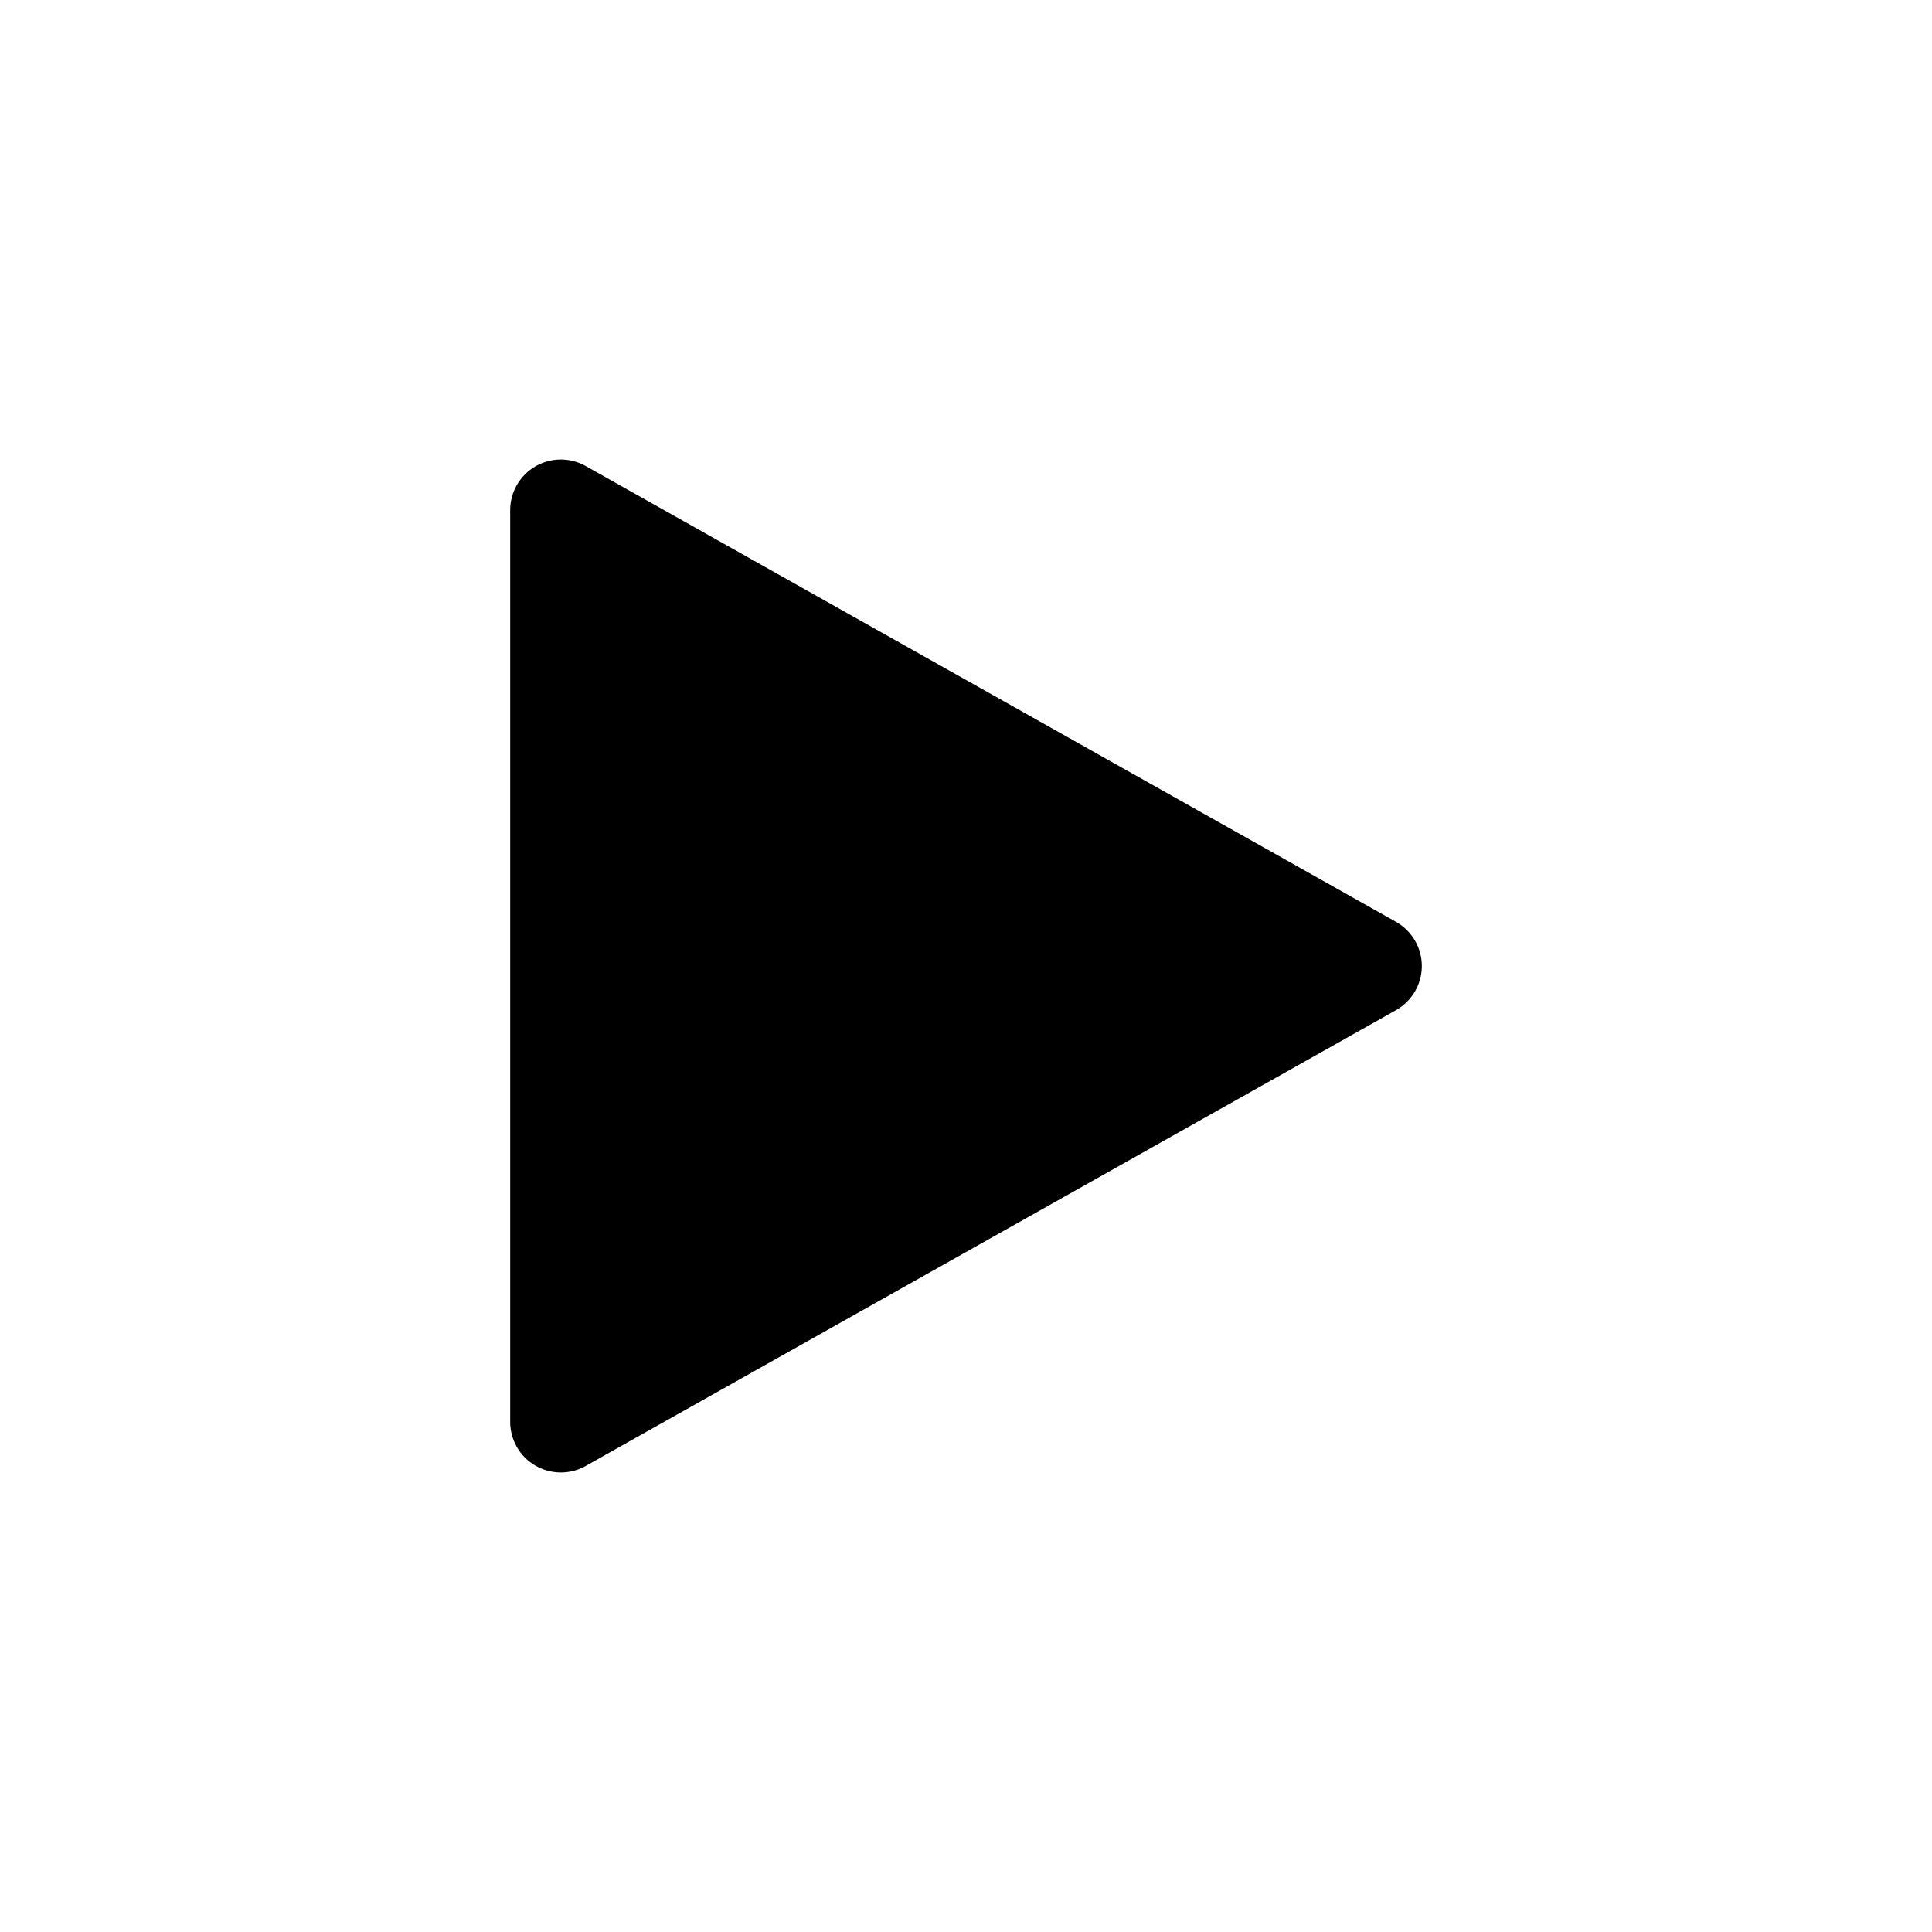
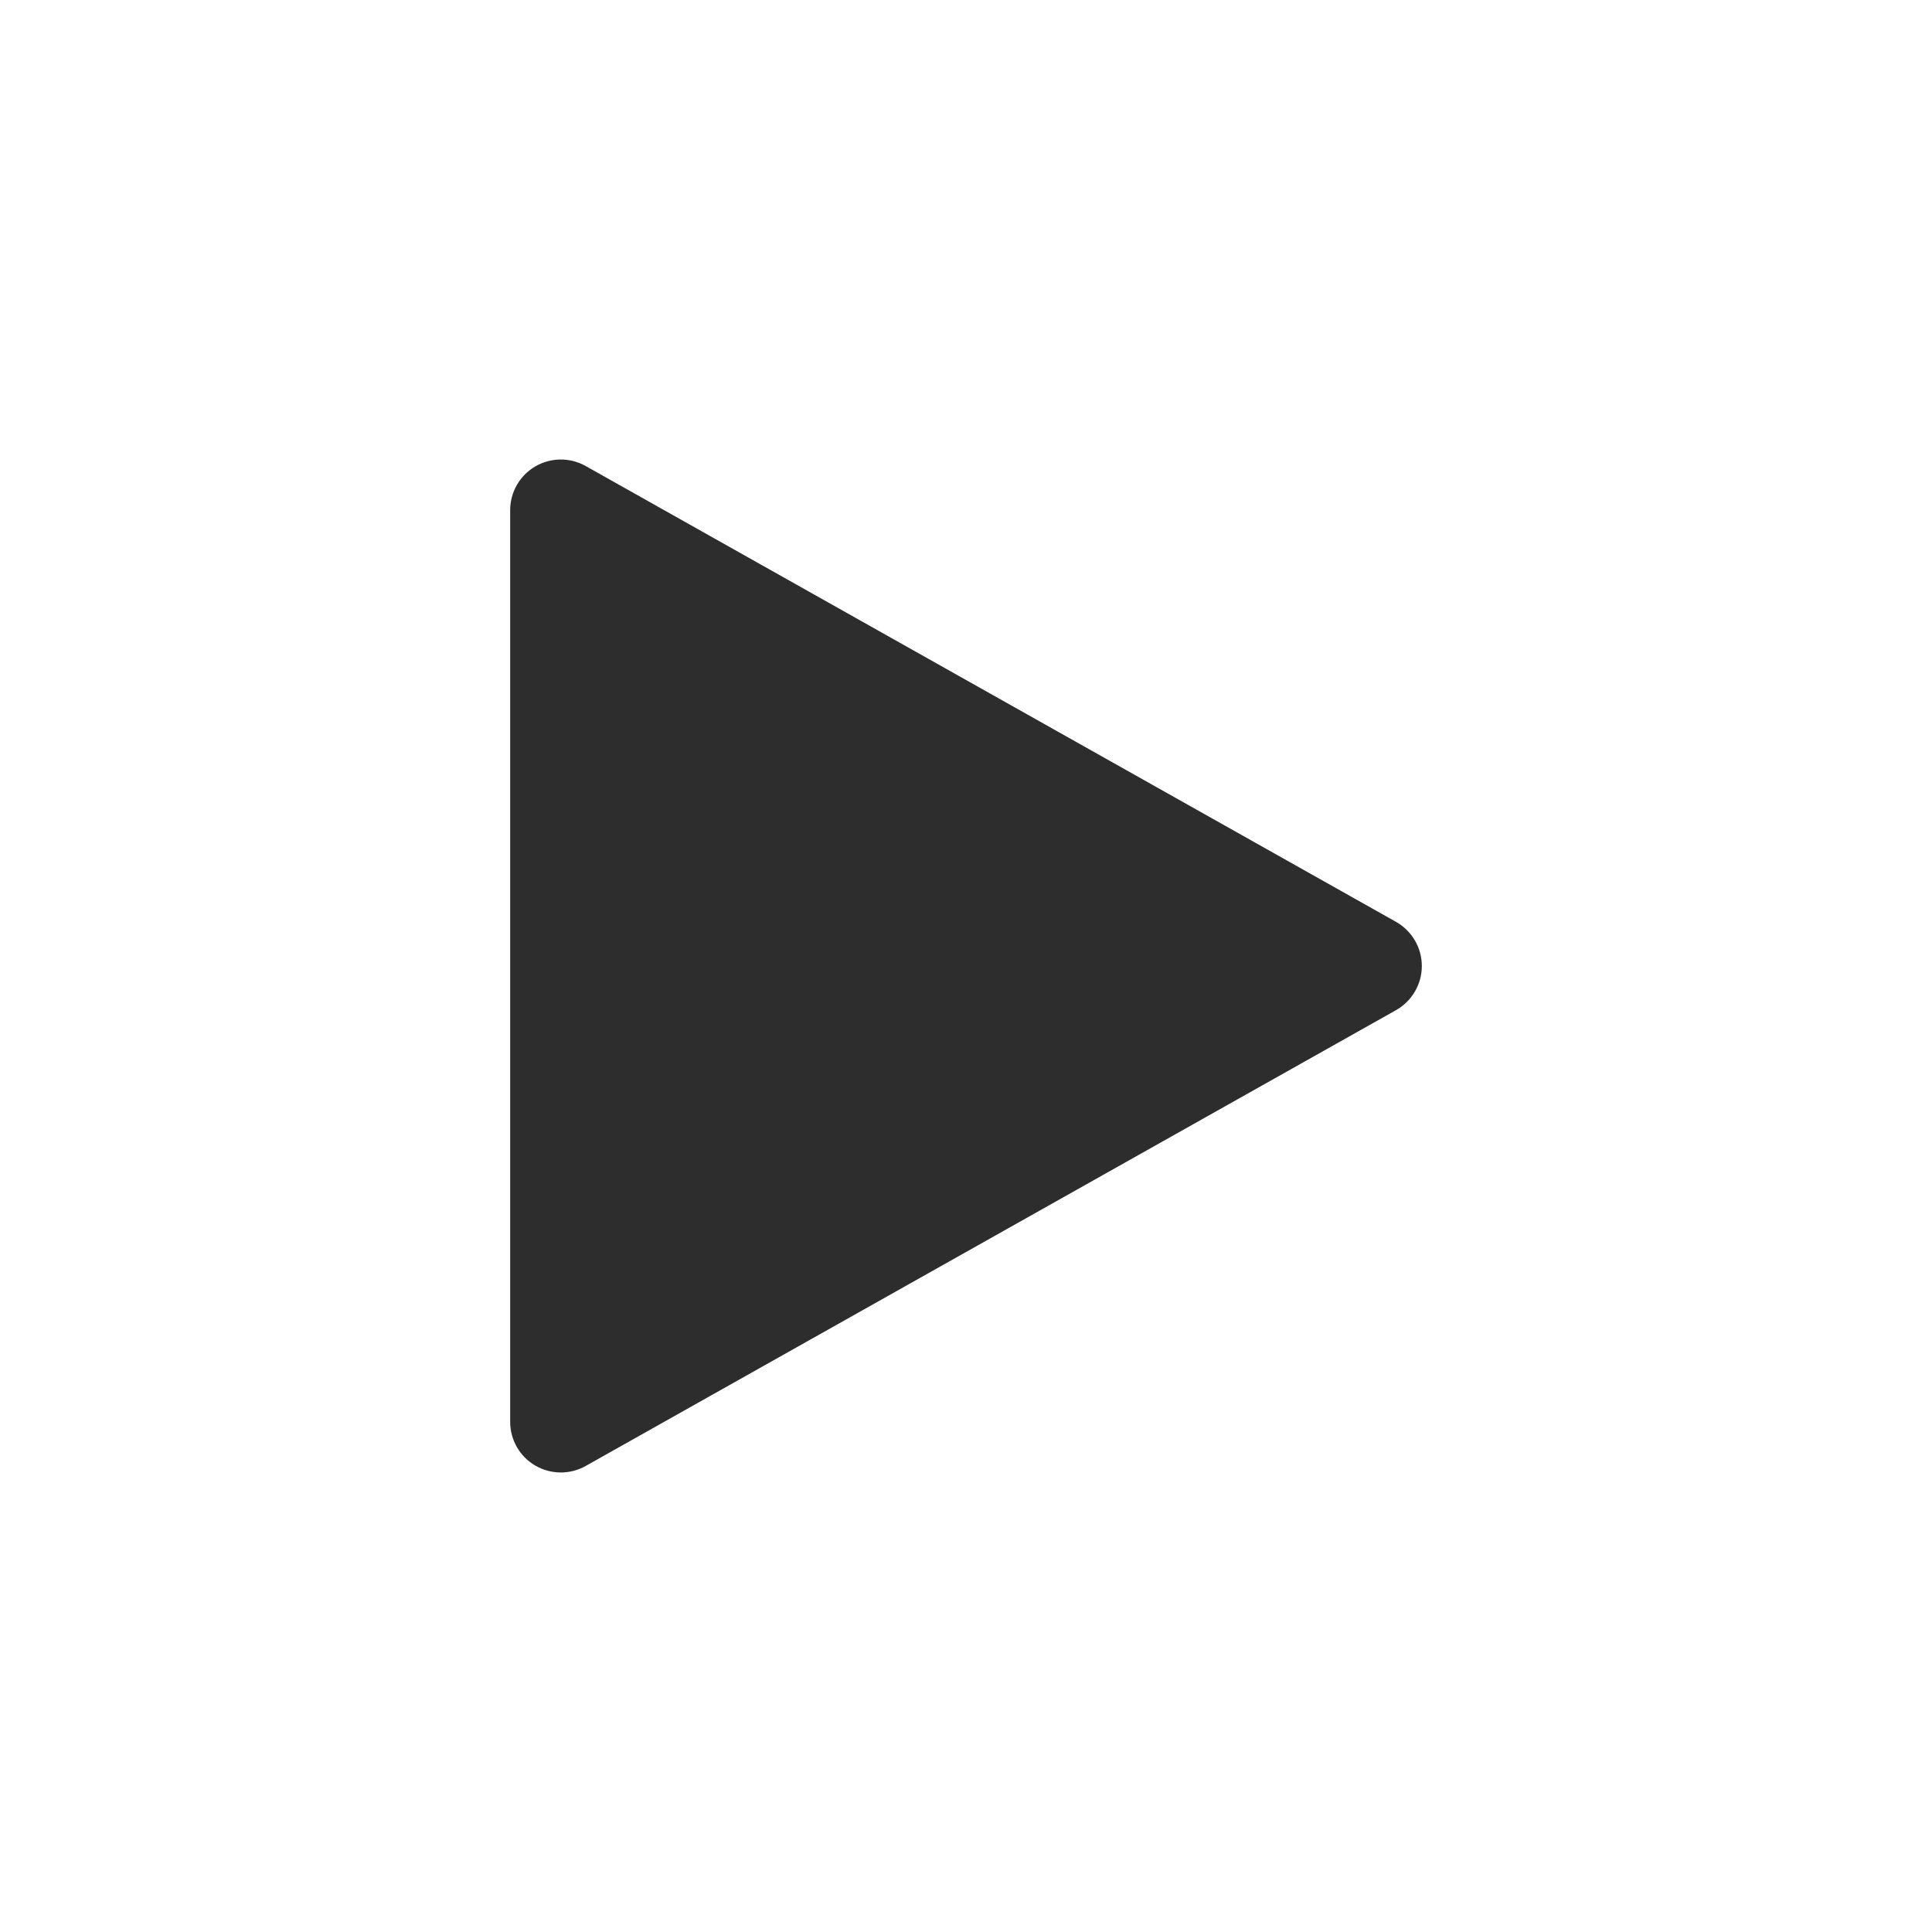
<svg xmlns="http://www.w3.org/2000/svg" width="512" height="512">
  <g>
    <rect fill="#fff" id="canvas_background" height="514" width="514" y="-1" x="-1" />
    <g display="none" overflow="visible" y="0" x="0" height="100%" width="100%" id="canvasGrid">
      <rect fill="url(#gridpattern)" stroke-width="0" y="0" x="0" height="100%" width="100%" />
    </g>
  </g>
  <g>
    <g id="svg_21">
-       <path id="svg_5" d="m369.954,244.296l-214.755,-120.8c-4.161,-2.335 -9.234,-2.282 -13.342,0.107c-4.134,2.416 -6.657,6.819 -6.657,11.597l0,241.6c0,4.778 2.523,9.181 6.657,11.597c2.094,1.208 4.429,1.825 6.765,1.825c2.255,0 4.537,-0.564 6.577,-1.718l214.755,-120.8c4.215,-2.389 6.845,-6.845 6.845,-11.704s-2.631,-9.315 -6.845,-11.704z" />
+       <path fill="#2d2d2d" id="svg_5" d="m369.954,244.296l-214.755,-120.8c-4.161,-2.335 -9.234,-2.282 -13.342,0.107c-4.134,2.416 -6.657,6.819 -6.657,11.597l0,241.6c0,4.778 2.523,9.181 6.657,11.597c2.094,1.208 4.429,1.825 6.765,1.825c2.255,0 4.537,-0.564 6.577,-1.718l214.755,-120.8c4.215,-2.389 6.845,-6.845 6.845,-11.704s-2.631,-9.315 -6.845,-11.704z" />
      <g transform="matrix(0.838888, 0, 0, 0.838888, -111.3, -185.964)" id="svg_6" />
      <g transform="matrix(0.838888, 0, 0, 0.838888, -111.3, -185.964)" id="svg_7" />
      <g transform="matrix(0.838888, 0, 0, 0.838888, -111.3, -185.964)" id="svg_8" />
      <g transform="matrix(0.838888, 0, 0, 0.838888, -111.3, -185.964)" id="svg_9" />
      <g transform="matrix(0.838888, 0, 0, 0.838888, -111.3, -185.964)" id="svg_10" />
      <g transform="matrix(0.838888, 0, 0, 0.838888, -111.3, -185.964)" id="svg_11" />
      <g transform="matrix(0.838888, 0, 0, 0.838888, -111.3, -185.964)" id="svg_12" />
      <g transform="matrix(0.838888, 0, 0, 0.838888, -111.3, -185.964)" id="svg_13" />
      <g transform="matrix(0.838888, 0, 0, 0.838888, -111.3, -185.964)" id="svg_14" />
      <g transform="matrix(0.838888, 0, 0, 0.838888, -111.3, -185.964)" id="svg_15" />
      <g transform="matrix(0.838888, 0, 0, 0.838888, -111.3, -185.964)" id="svg_16" />
      <g transform="matrix(0.838888, 0, 0, 0.838888, -111.3, -185.964)" id="svg_17" />
      <g transform="matrix(0.838888, 0, 0, 0.838888, -111.3, -185.964)" id="svg_18" />
      <g transform="matrix(0.838888, 0, 0, 0.838888, -111.3, -185.964)" id="svg_19" />
      <g transform="matrix(0.838888, 0, 0, 0.838888, -111.3, -185.964)" id="svg_20" />
    </g>
  </g>
</svg>
